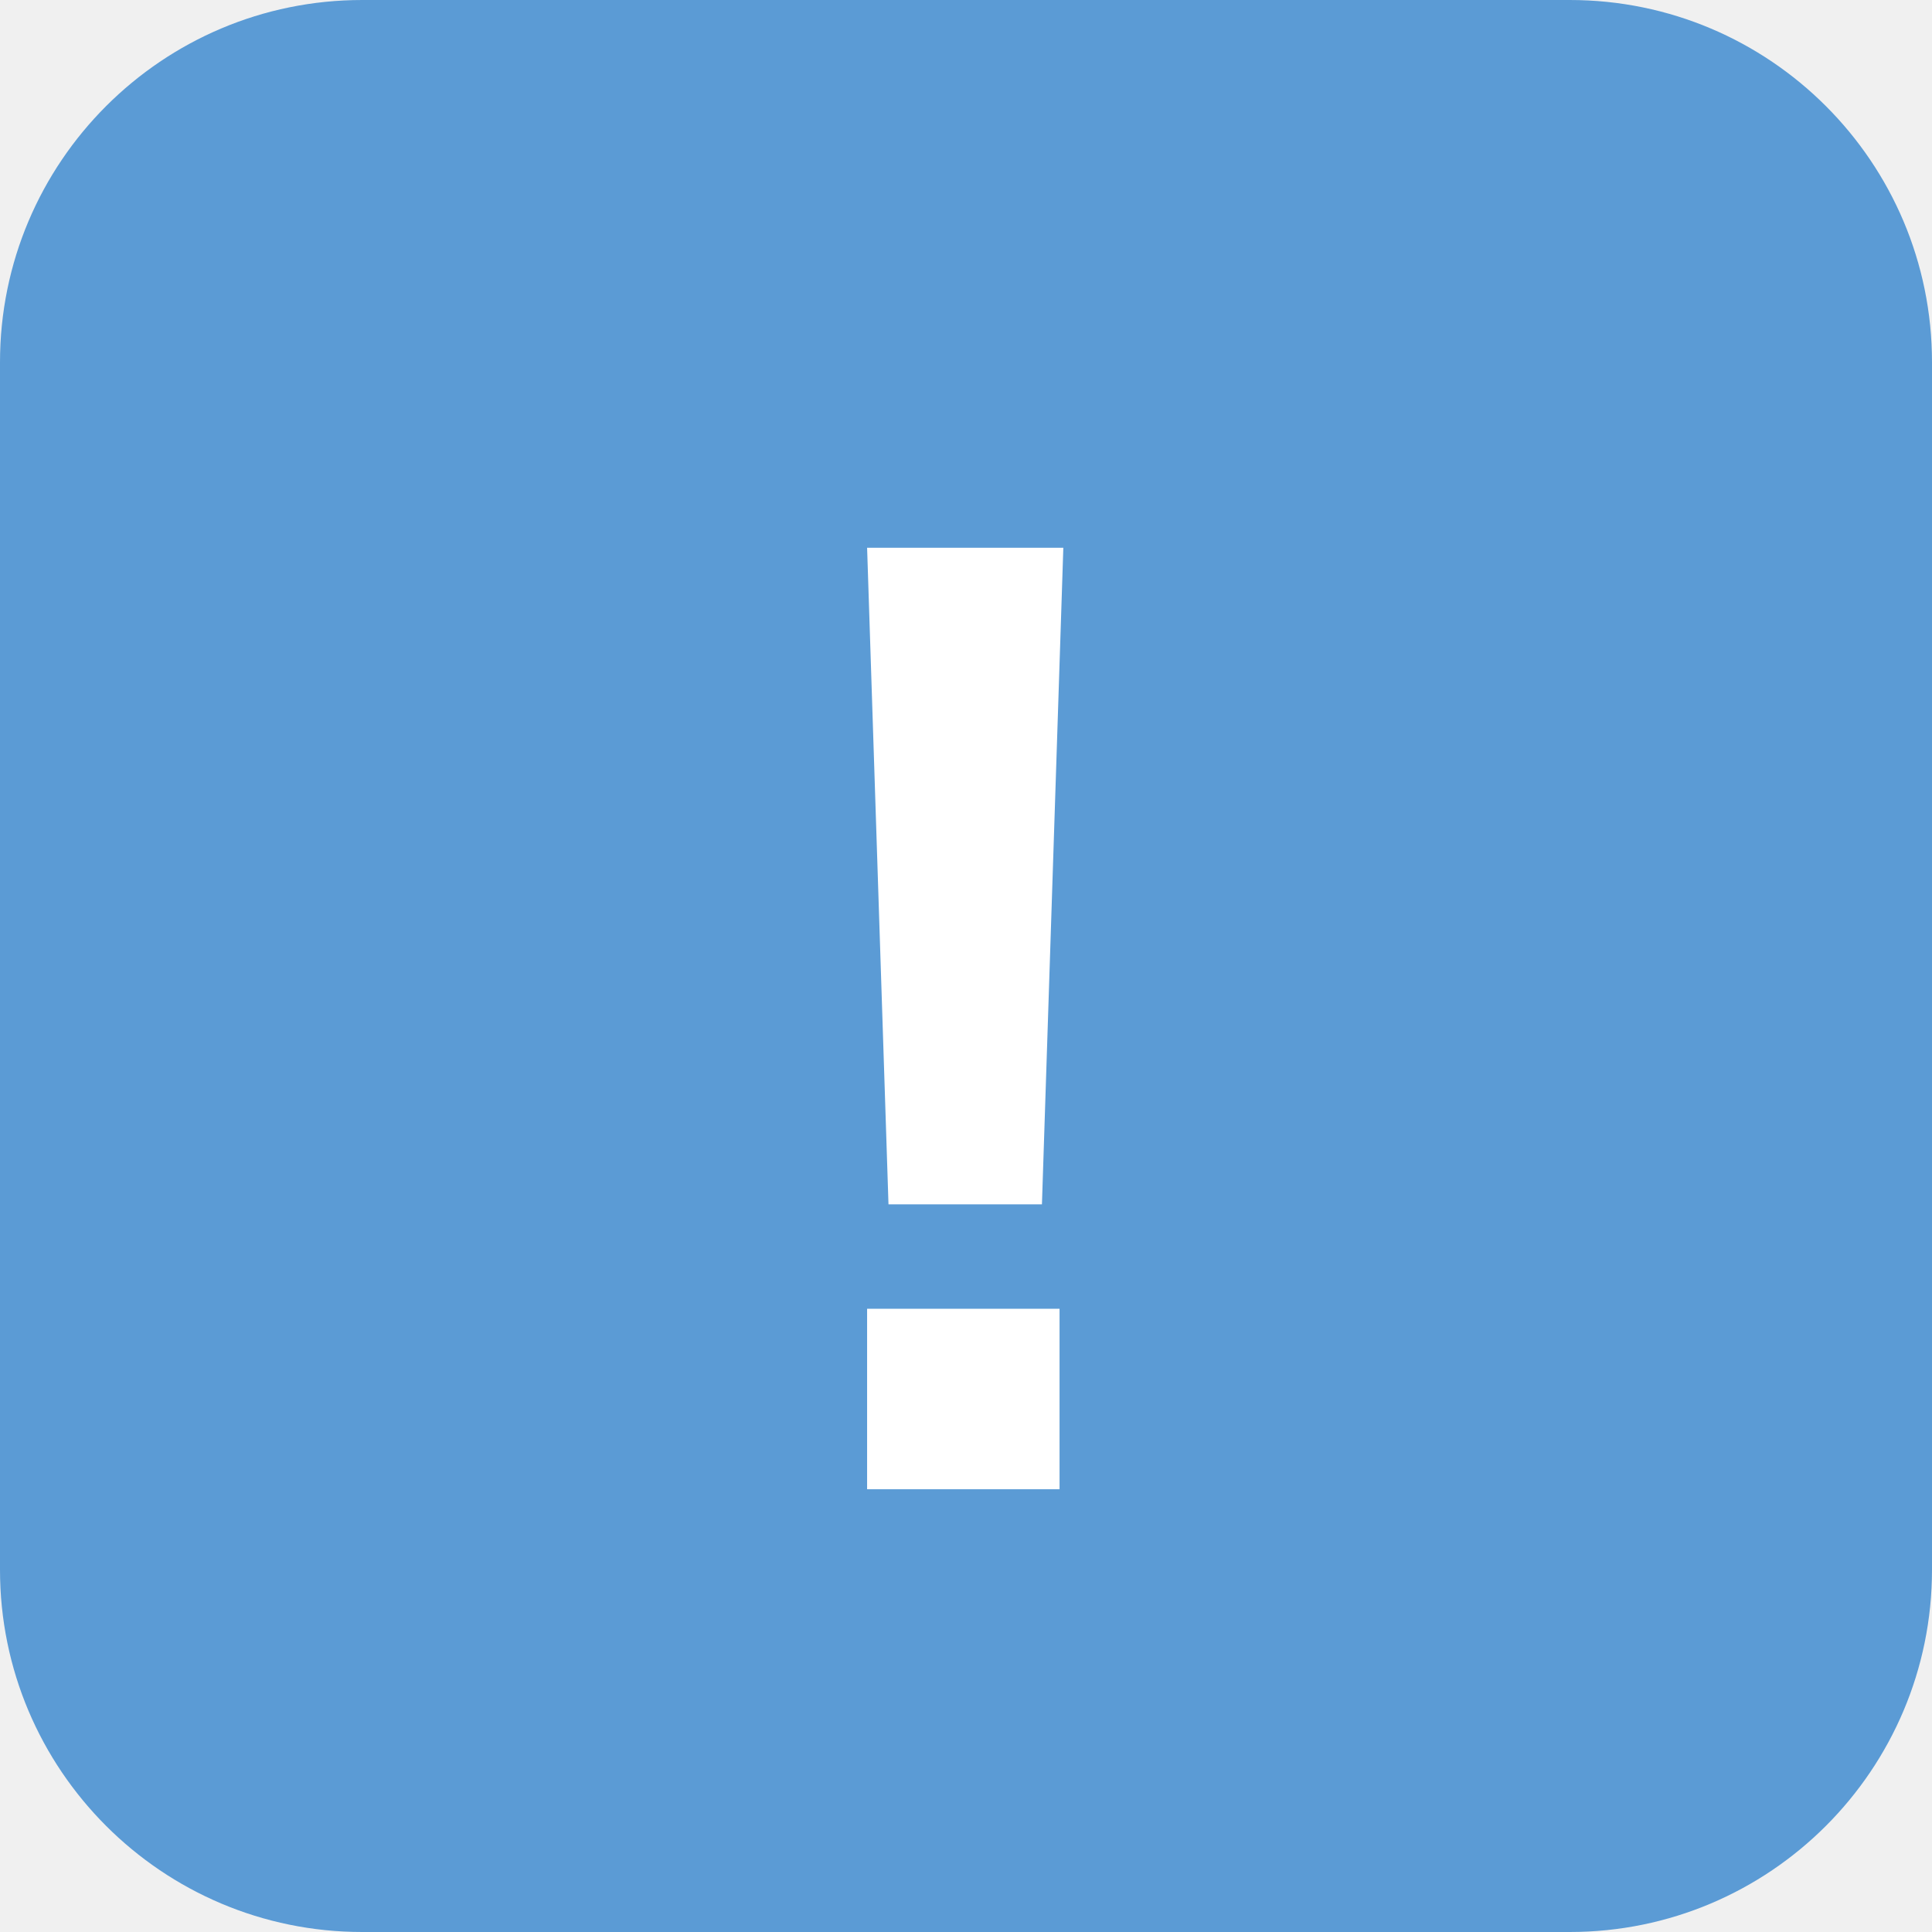
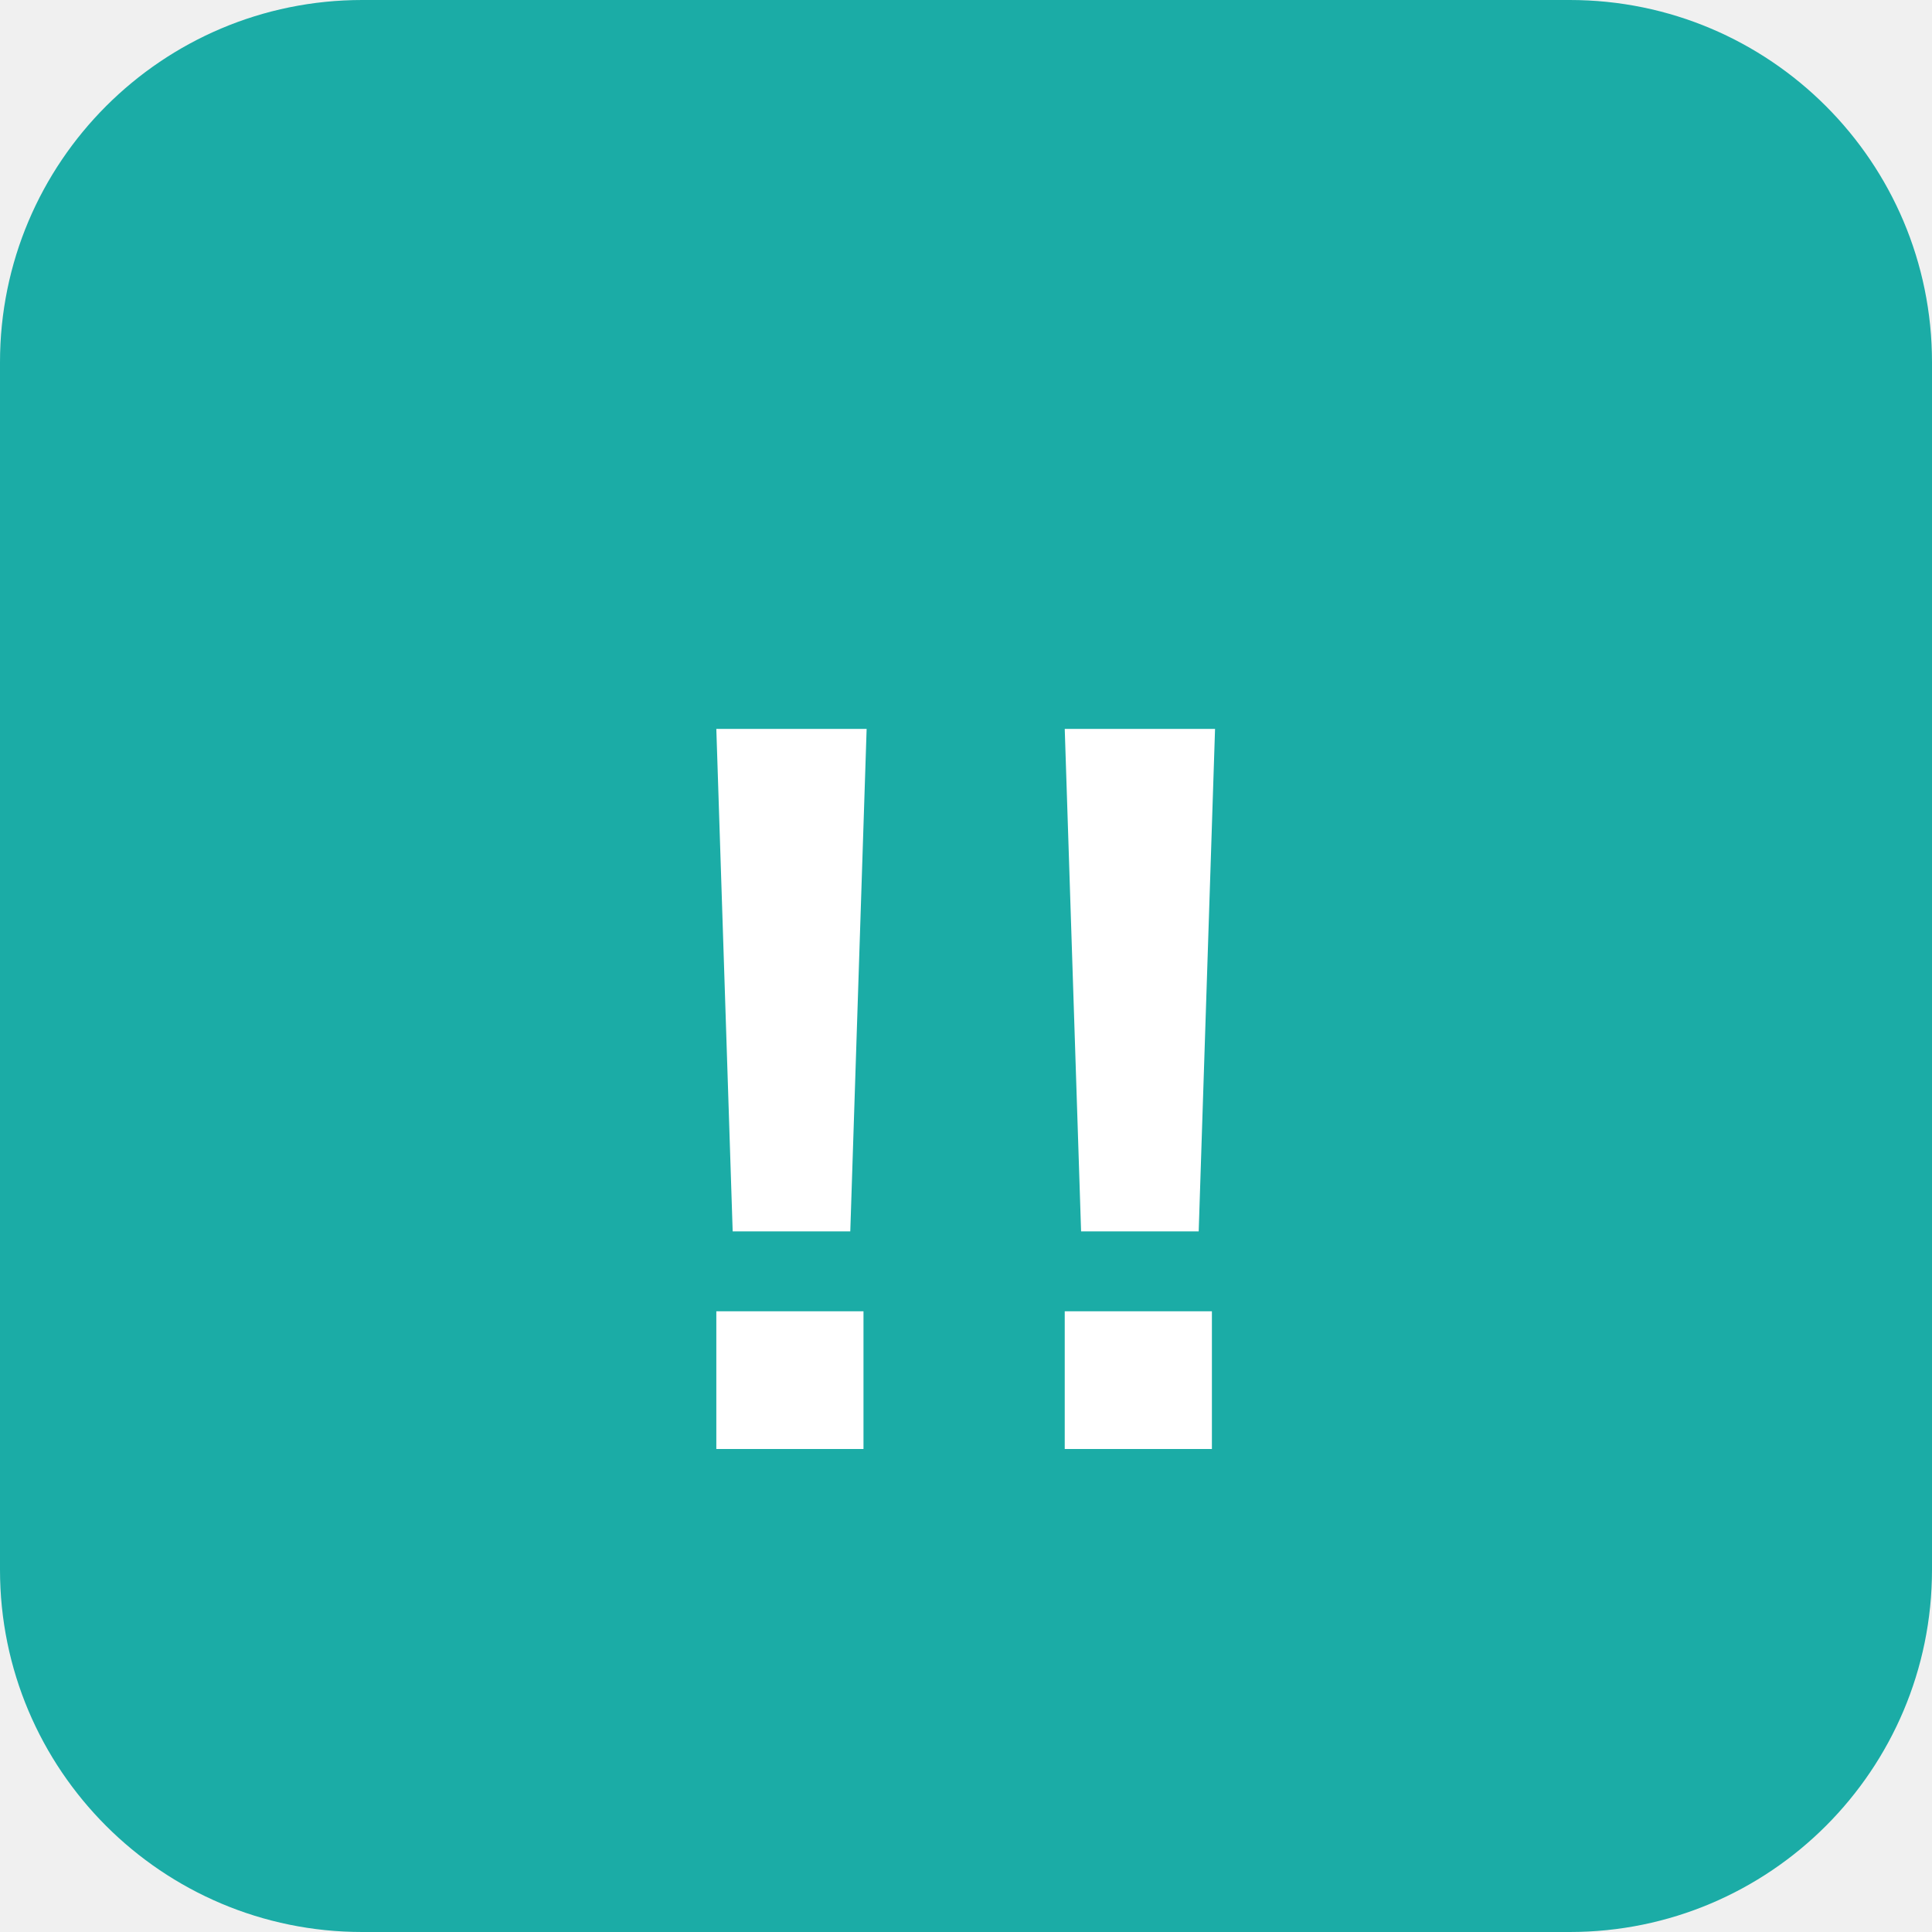
<svg xmlns="http://www.w3.org/2000/svg" width="48" height="48" viewBox="0 0 48 48">
-   <rect width="48" height="48" rx="9" fill="#5b9bd5" />
-   <text x="24" y="37" font-family="Arial, sans-serif" font-size="34" font-weight="bold" fill="white" text-anchor="middle">!</text>
+   <rect width="48" height="48" rx="9" fill="#1baca6" />
+   <text x="24" y="36" font-family="Arial, sans-serif" font-size="26" font-weight="bold" fill="white" text-anchor="middle">!!</text>
</svg>
